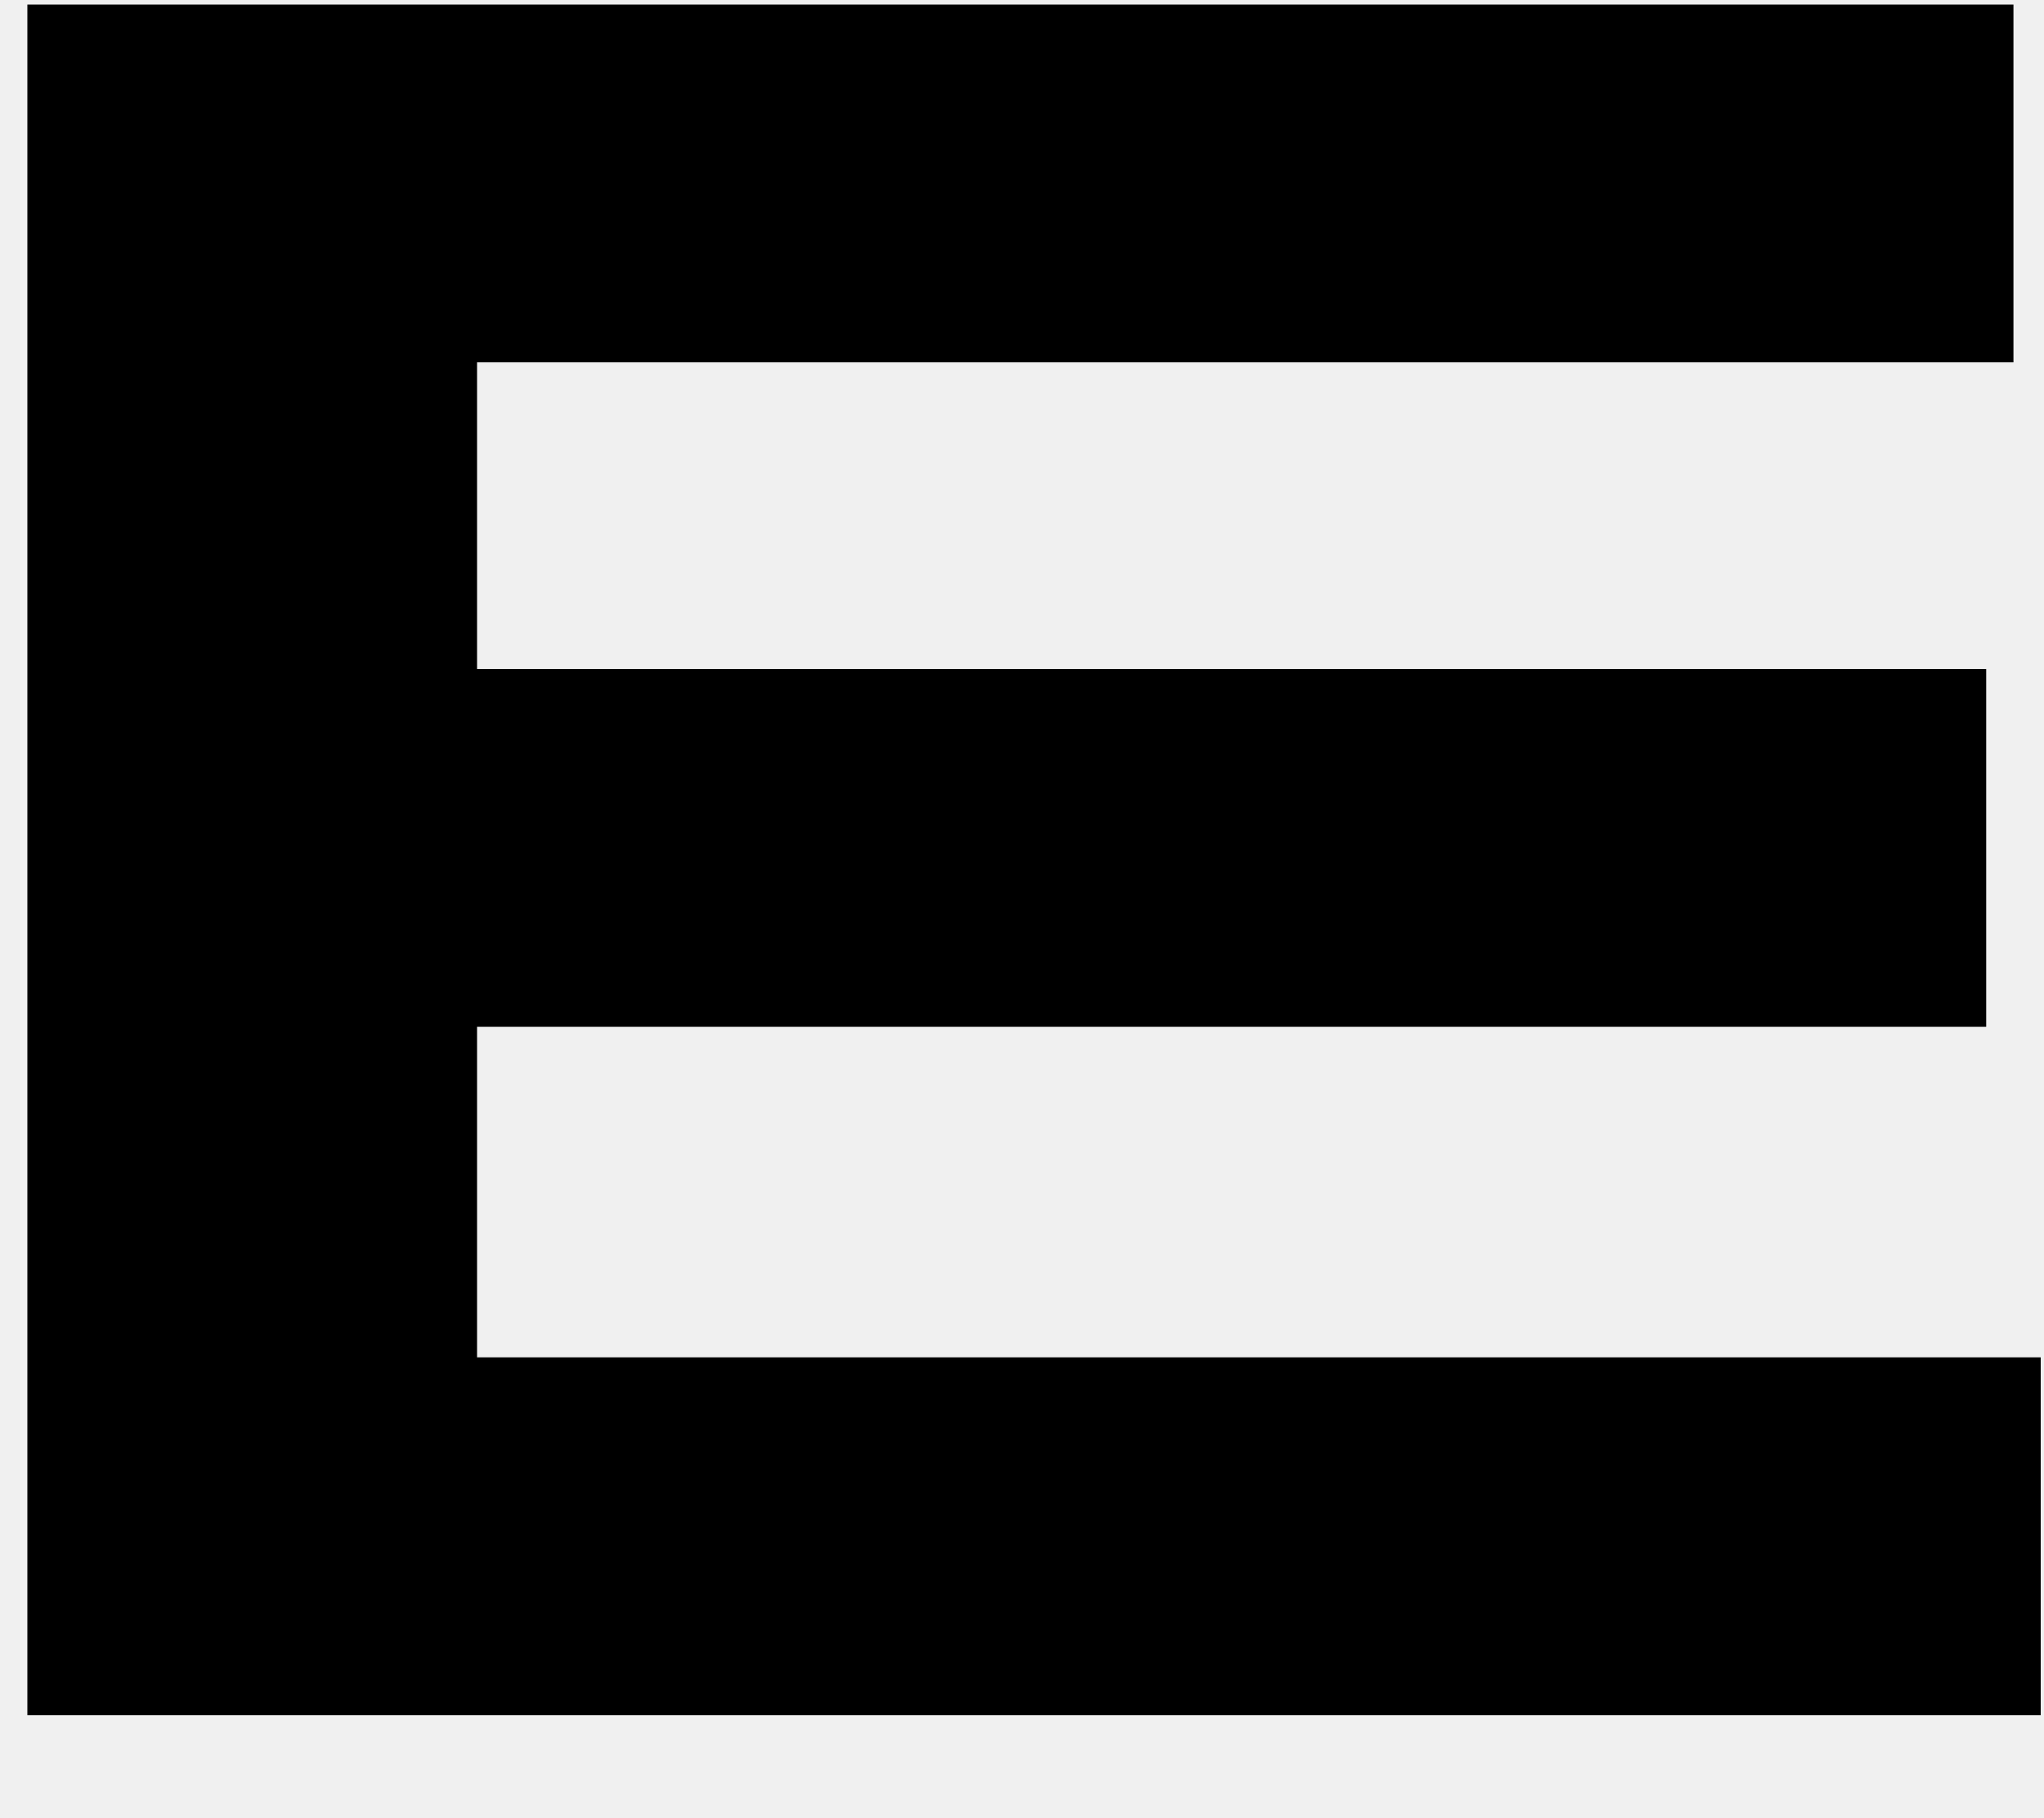
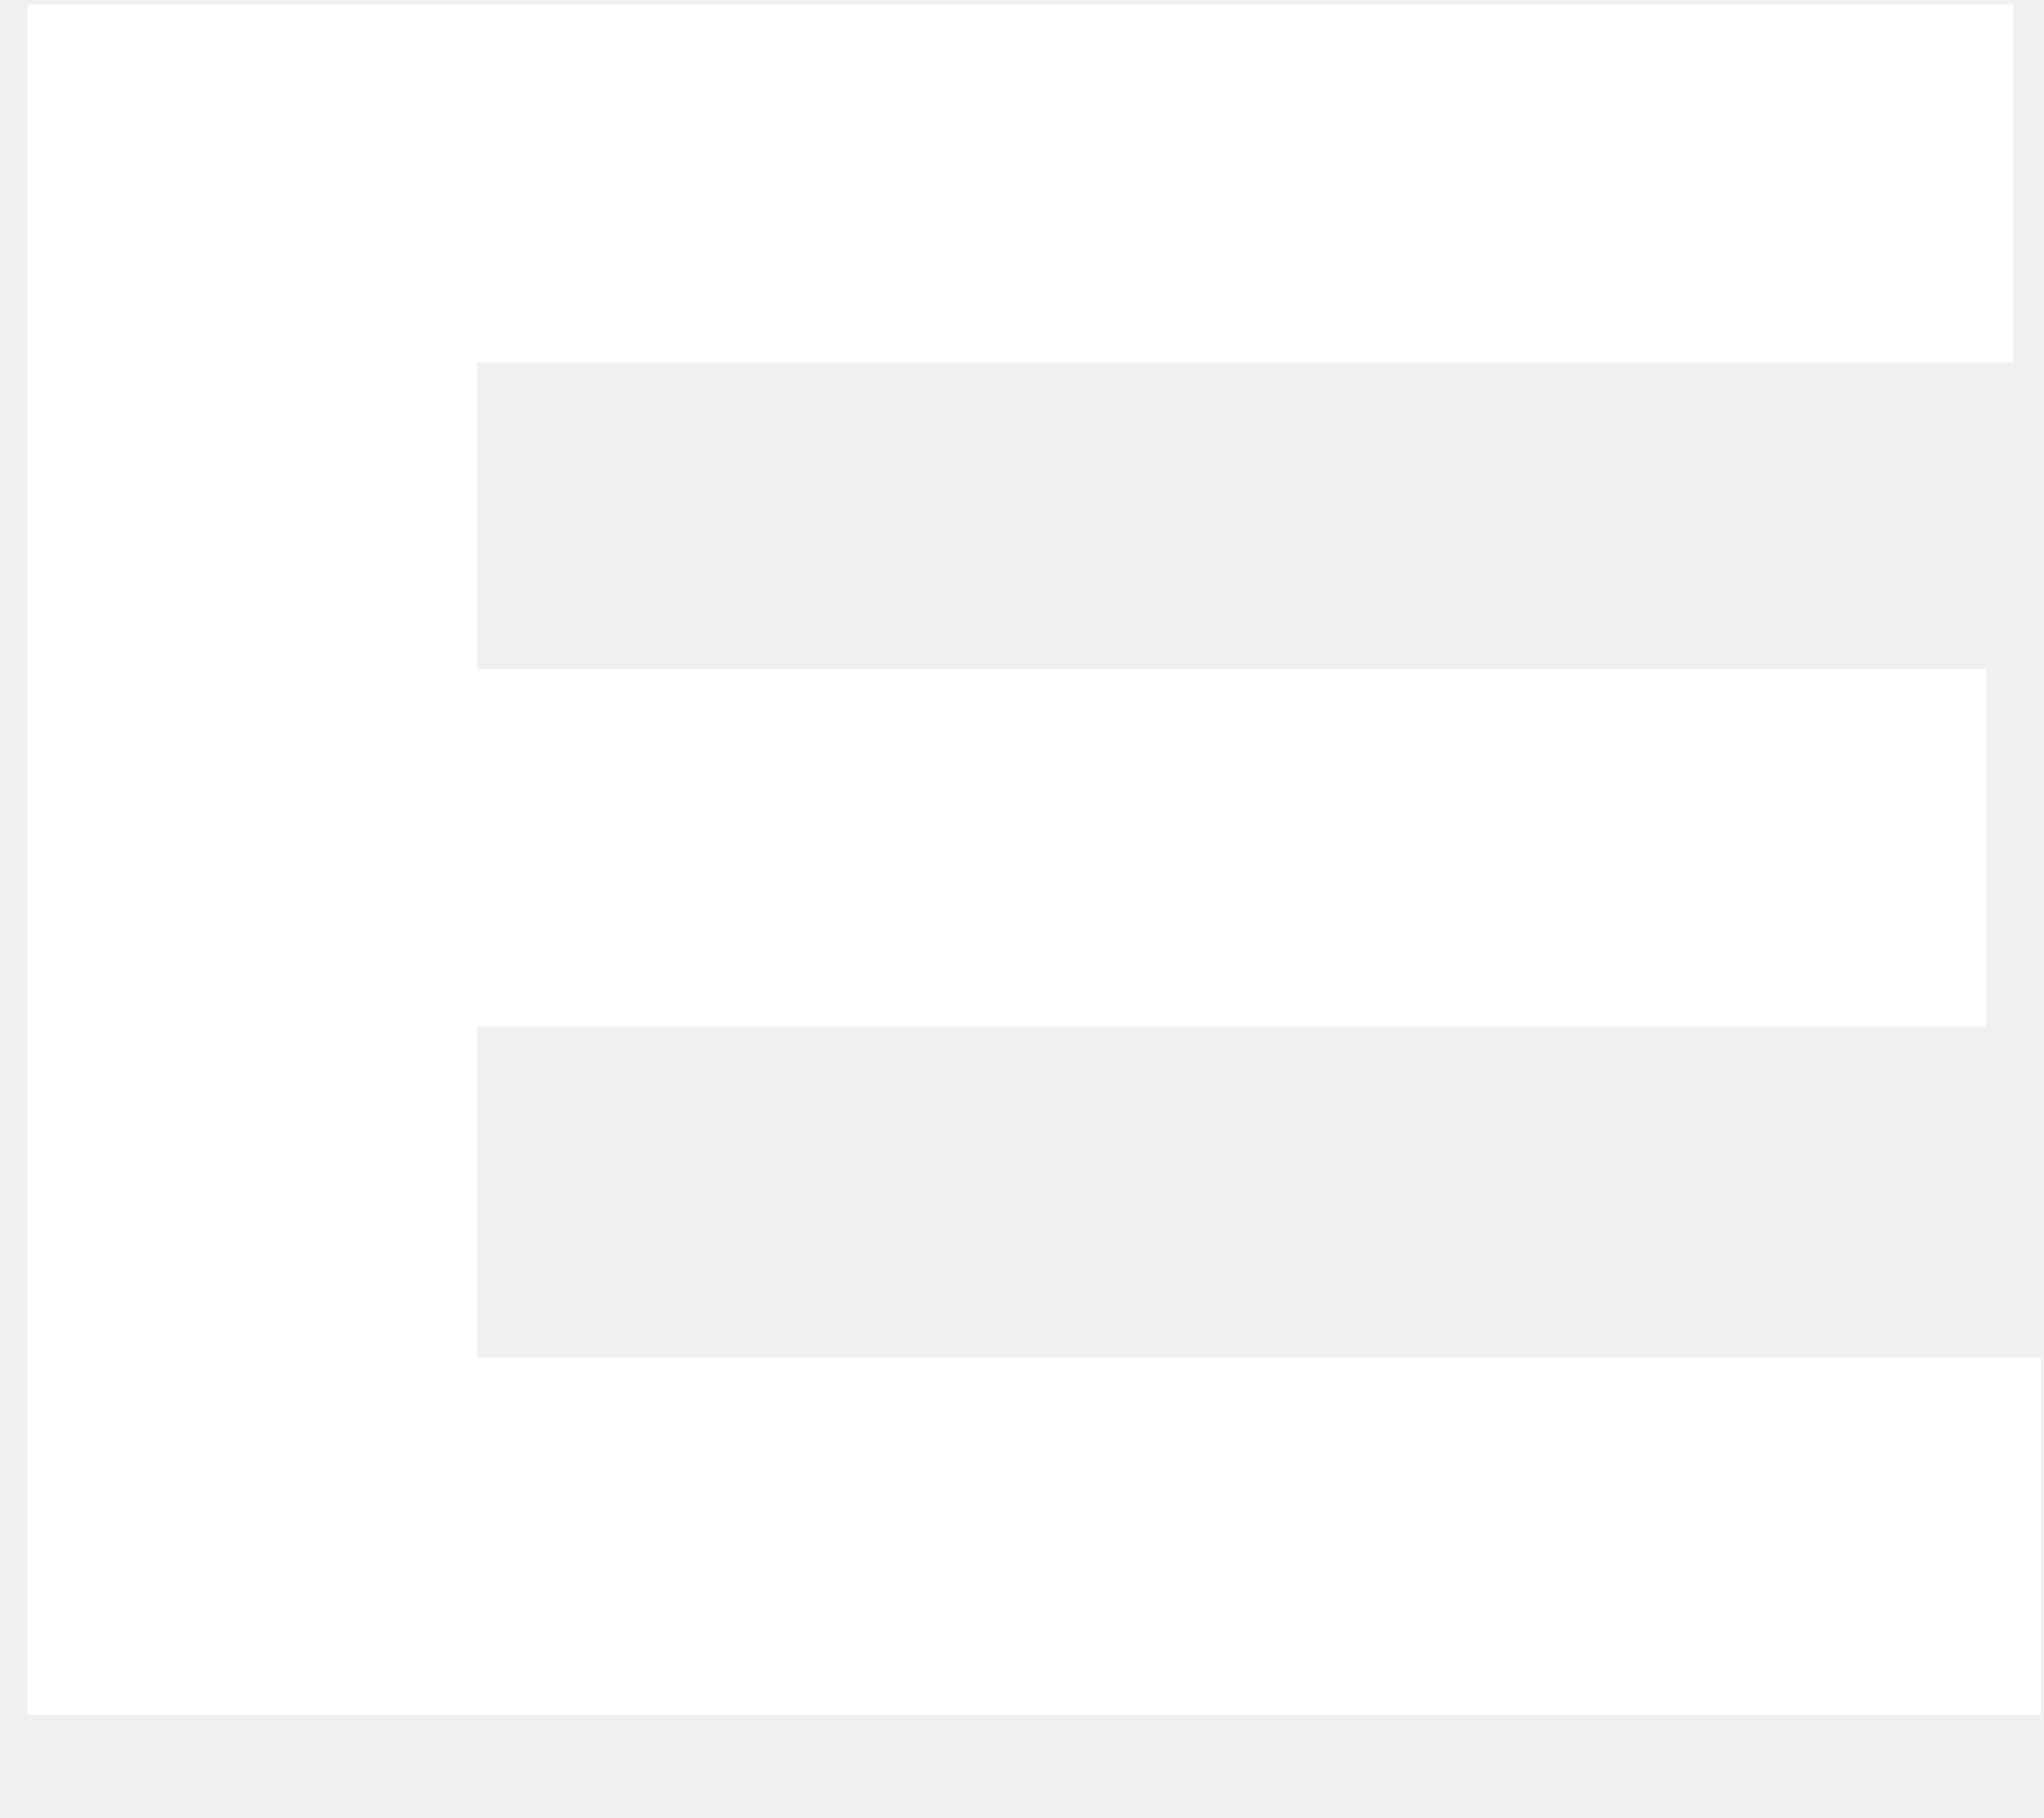
<svg xmlns="http://www.w3.org/2000/svg" width="18" height="16" viewBox="0 0 18 16" fill="none">
-   <path d="M4.201 11.95V9.04H17.491V5.89H4.201V3.19H17.731V0.04H0.241V15.1H17.971V11.95H4.201Z" fill="black" />
+   <path d="M4.201 11.95V9.04H17.491V5.89H4.201V3.19H17.731V0.04H0.241V15.1H17.971V11.95H4.201Z" fill="white" />
</svg>
